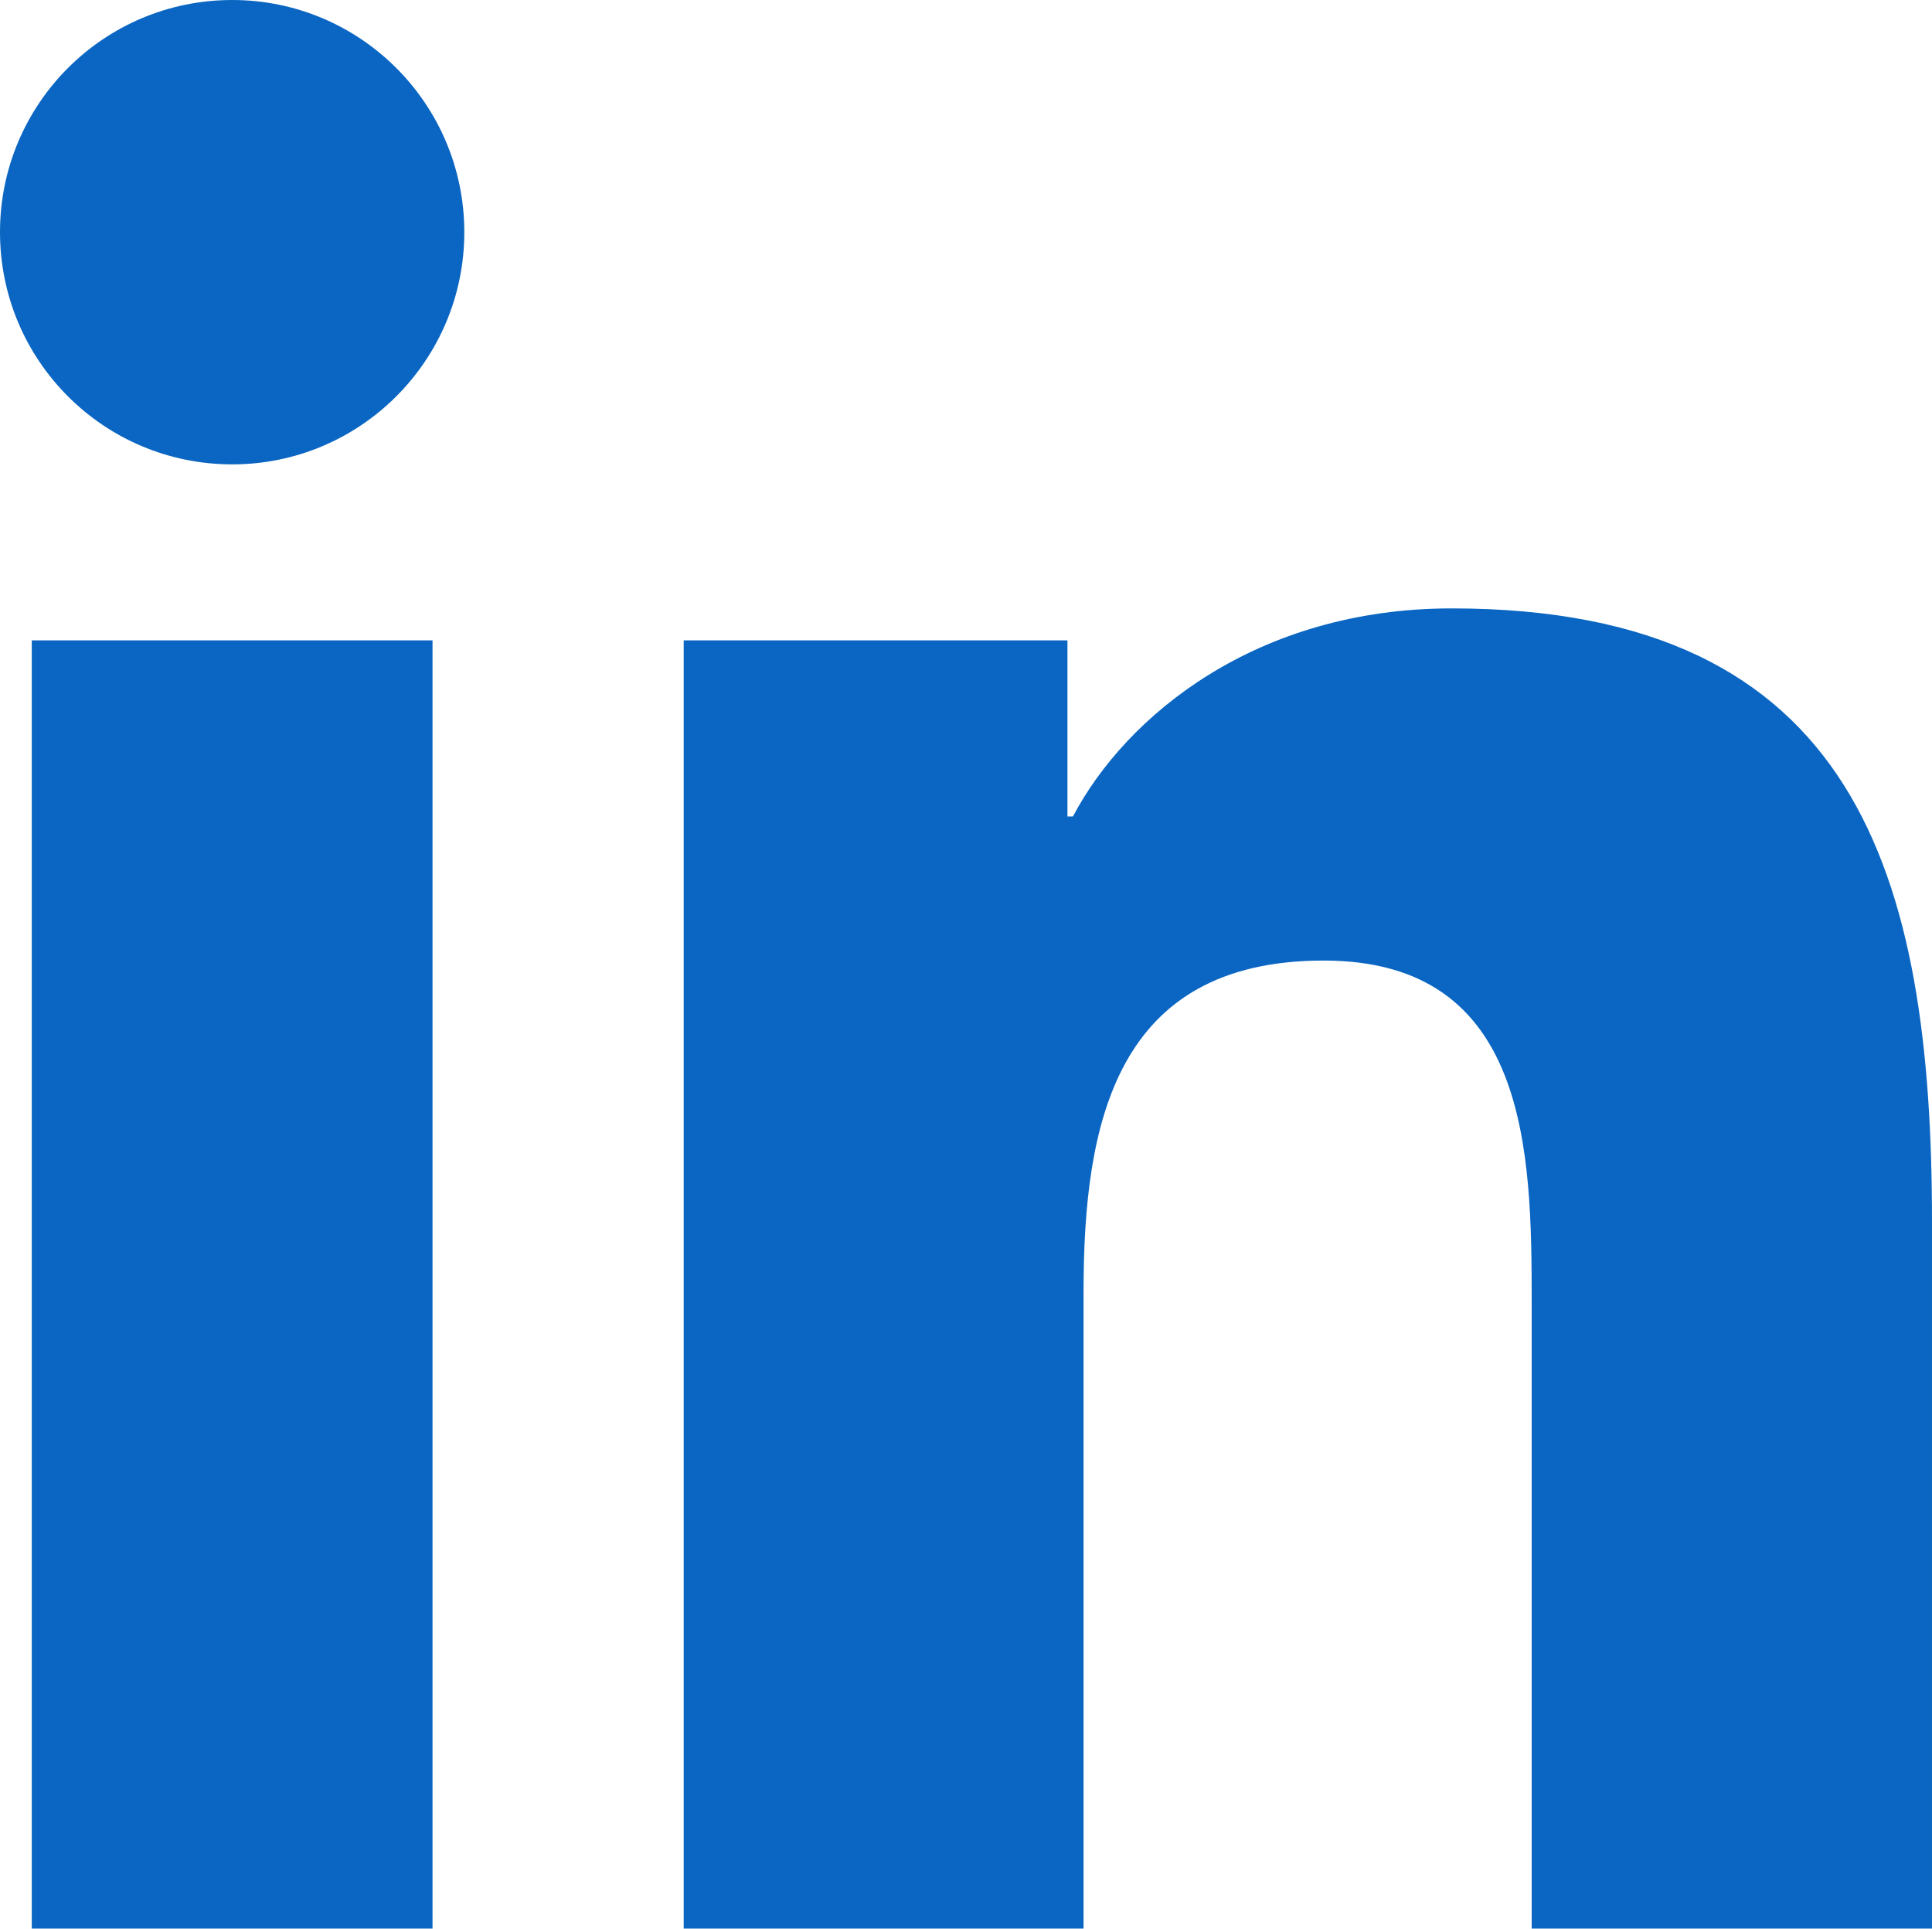
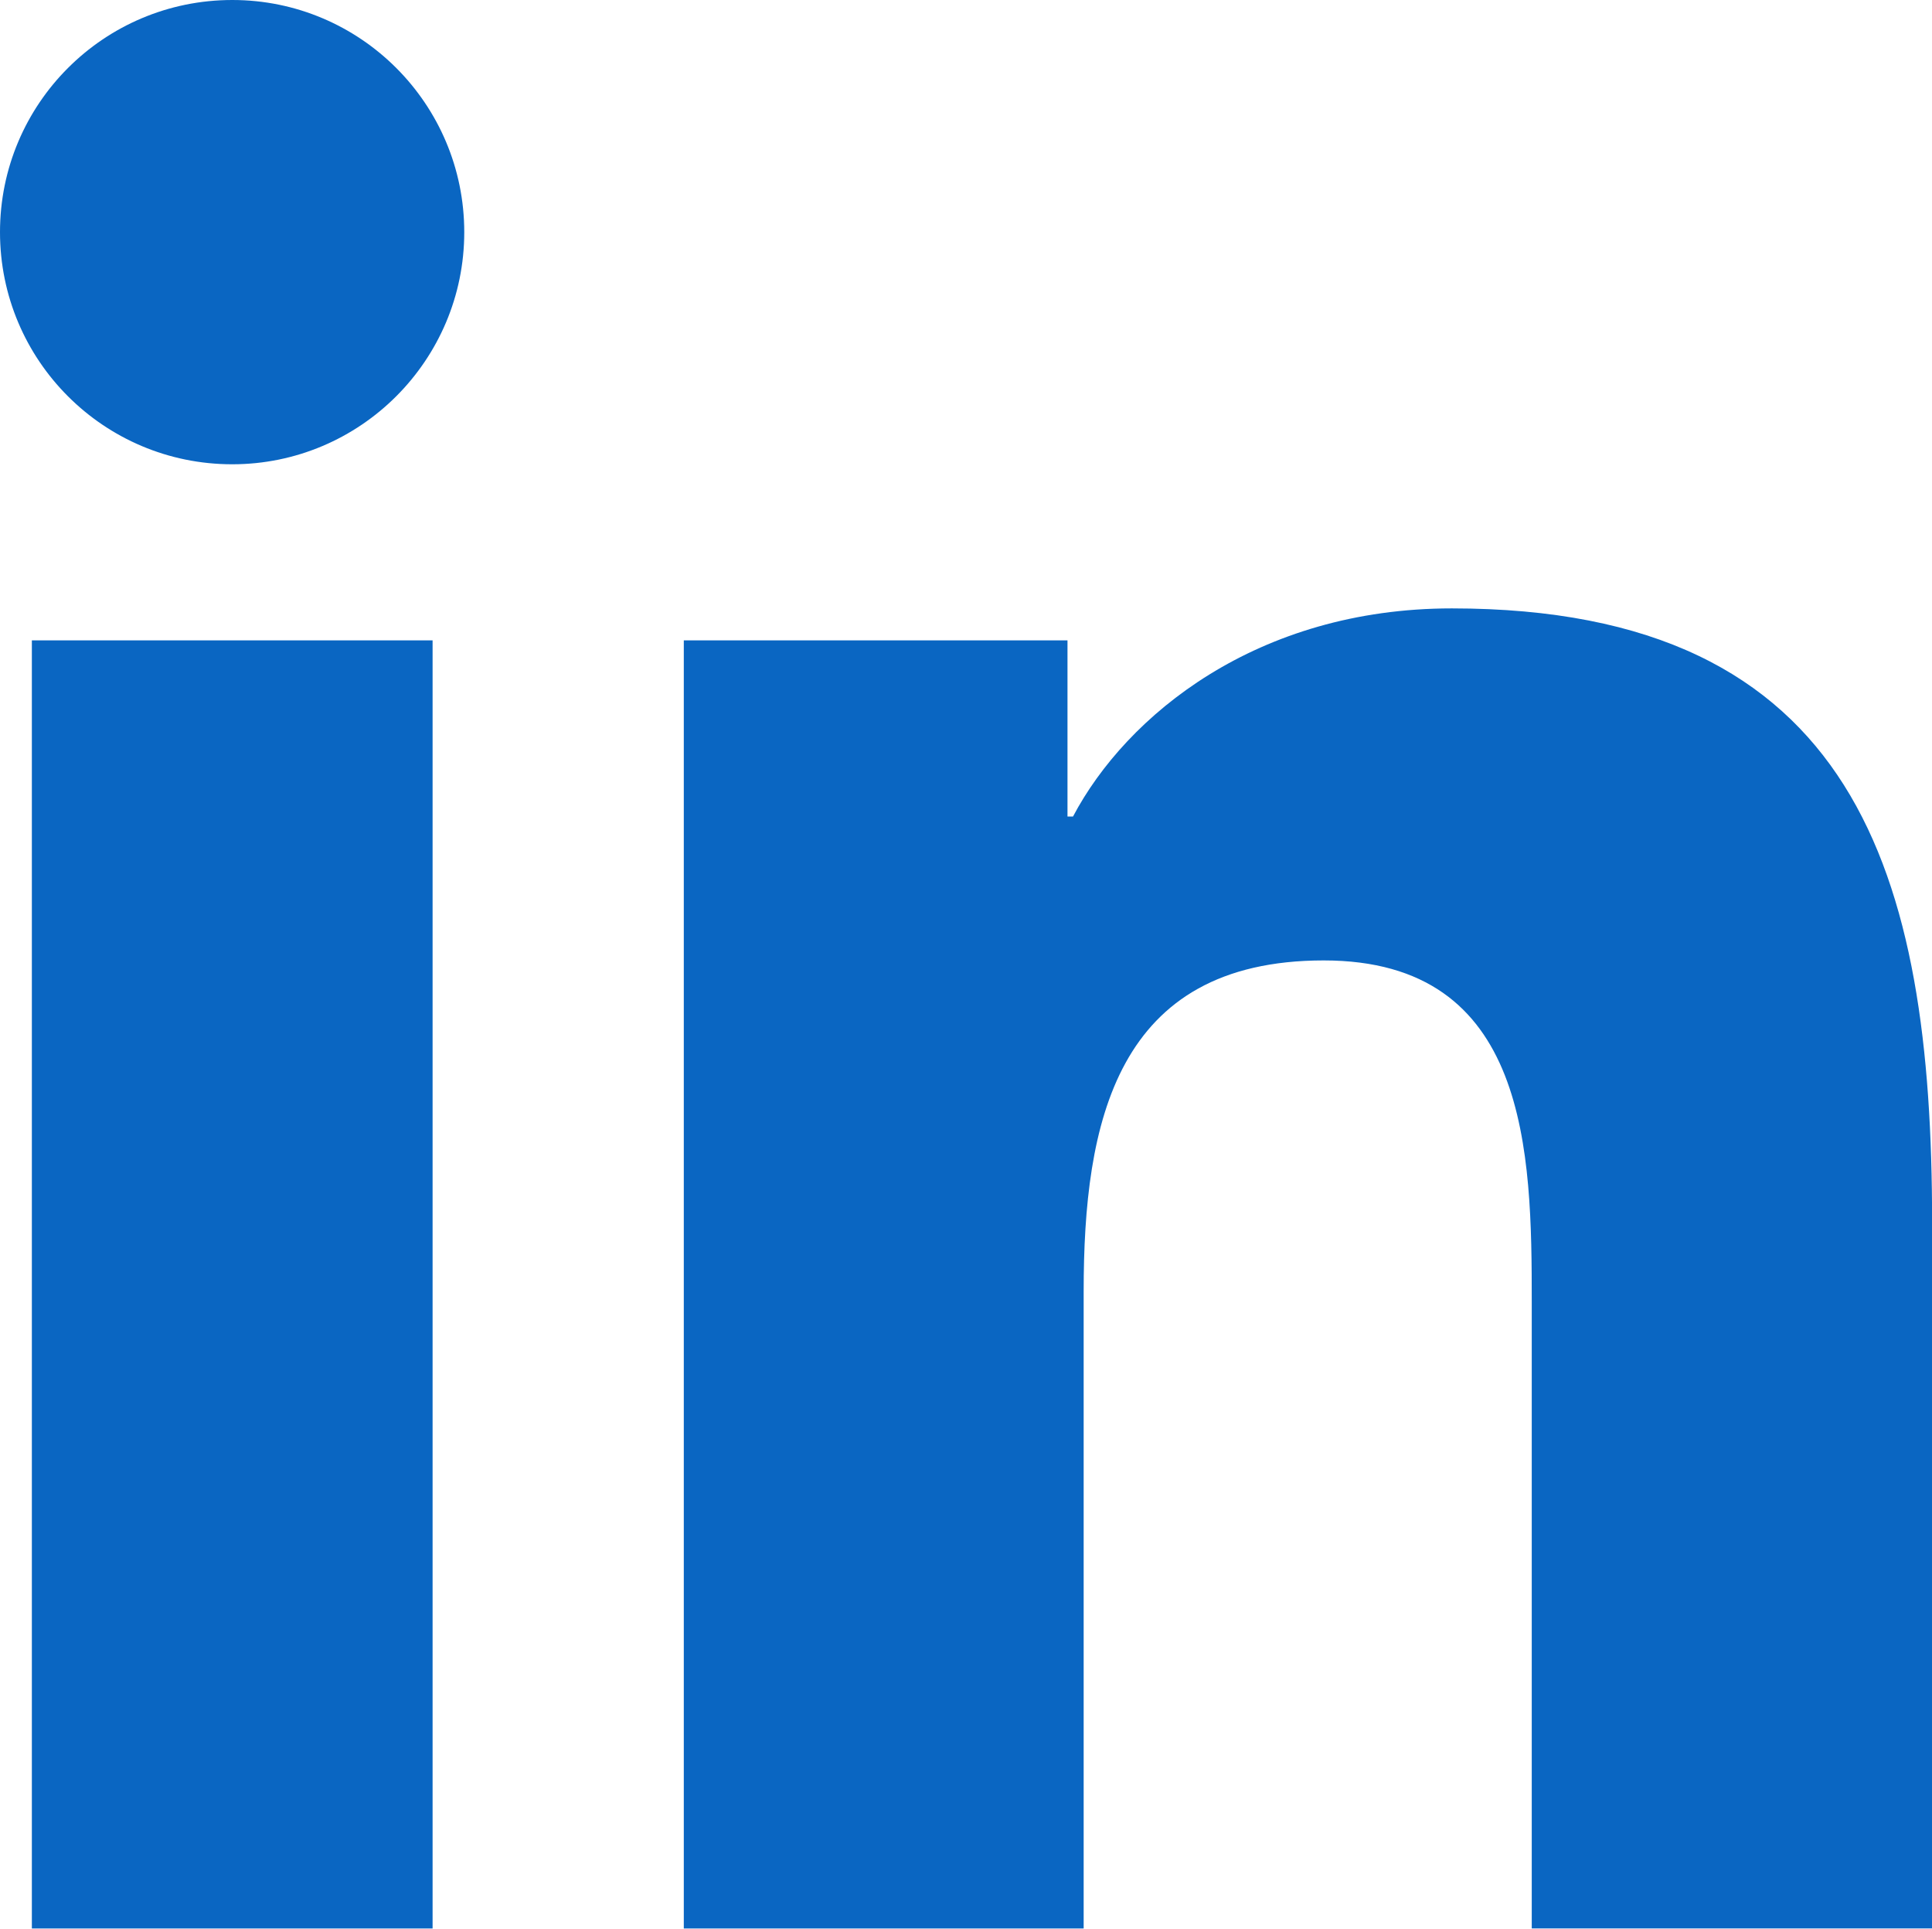
- <svg xmlns="http://www.w3.org/2000/svg" version="1.1" id="Layer_1" x="0px" y="0px" width="438.145px" height="437.347px" viewBox="82.386 172.657 438.145 437.347" enable-background="new 82.386 172.657 438.145 437.347" xml:space="preserve">
-   <path fill="#0A66C2" d="M520.53,610.004V449.791c0-78.677-16.988-139.166-108.917-139.166c-44.173,0-73.798,24.22-85.904,47.186  h-1.242v-39.937h-87.032v292.129h90.684V465.517c0-38.109,7.209-75.033,54.451-75.033c46.595,0,47.177,43.583,47.177,77.458v142.062  H520.53L520.53,610.004z M180.477,317.875H89.592v292.129h90.884V317.875z M135.058,172.657c-29.16,0-52.672,23.589-52.672,52.65  c0,29.067,23.513,52.656,52.672,52.656c29.045,0,52.625-23.588,52.625-52.656C187.683,196.247,164.103,172.657,135.058,172.657  L135.058,172.657z" />
+ <svg xmlns="http://www.w3.org/2000/svg" version="1.1" id="Layer_1" x="0px" y="0px" width="19.95px" height="19.914px" viewBox="0 0 19.95 19.914" enable-background="new 0 0 19.95 19.914" xml:space="preserve">
+   <path fill="#0A66C2" d="M19.951,19.914v-7.295c0-3.583-0.774-6.337-4.959-6.337c-2.011,0-3.36,1.103-3.912,2.149h-0.057V6.612H7.061  v13.301h4.129v-6.579c0-1.735,0.328-3.417,2.479-3.417c2.122,0,2.148,1.984,2.148,3.527v6.468H19.951L19.951,19.914z M4.467,6.612  H0.329v13.301h4.138V6.612L4.467,6.612z M2.399,0C1.071,0,0,1.074,0,2.397s1.071,2.397,2.398,2.397c1.322,0,2.396-1.074,2.396-2.397  S3.721,0,2.399,0L2.399,0z" />
</svg>
